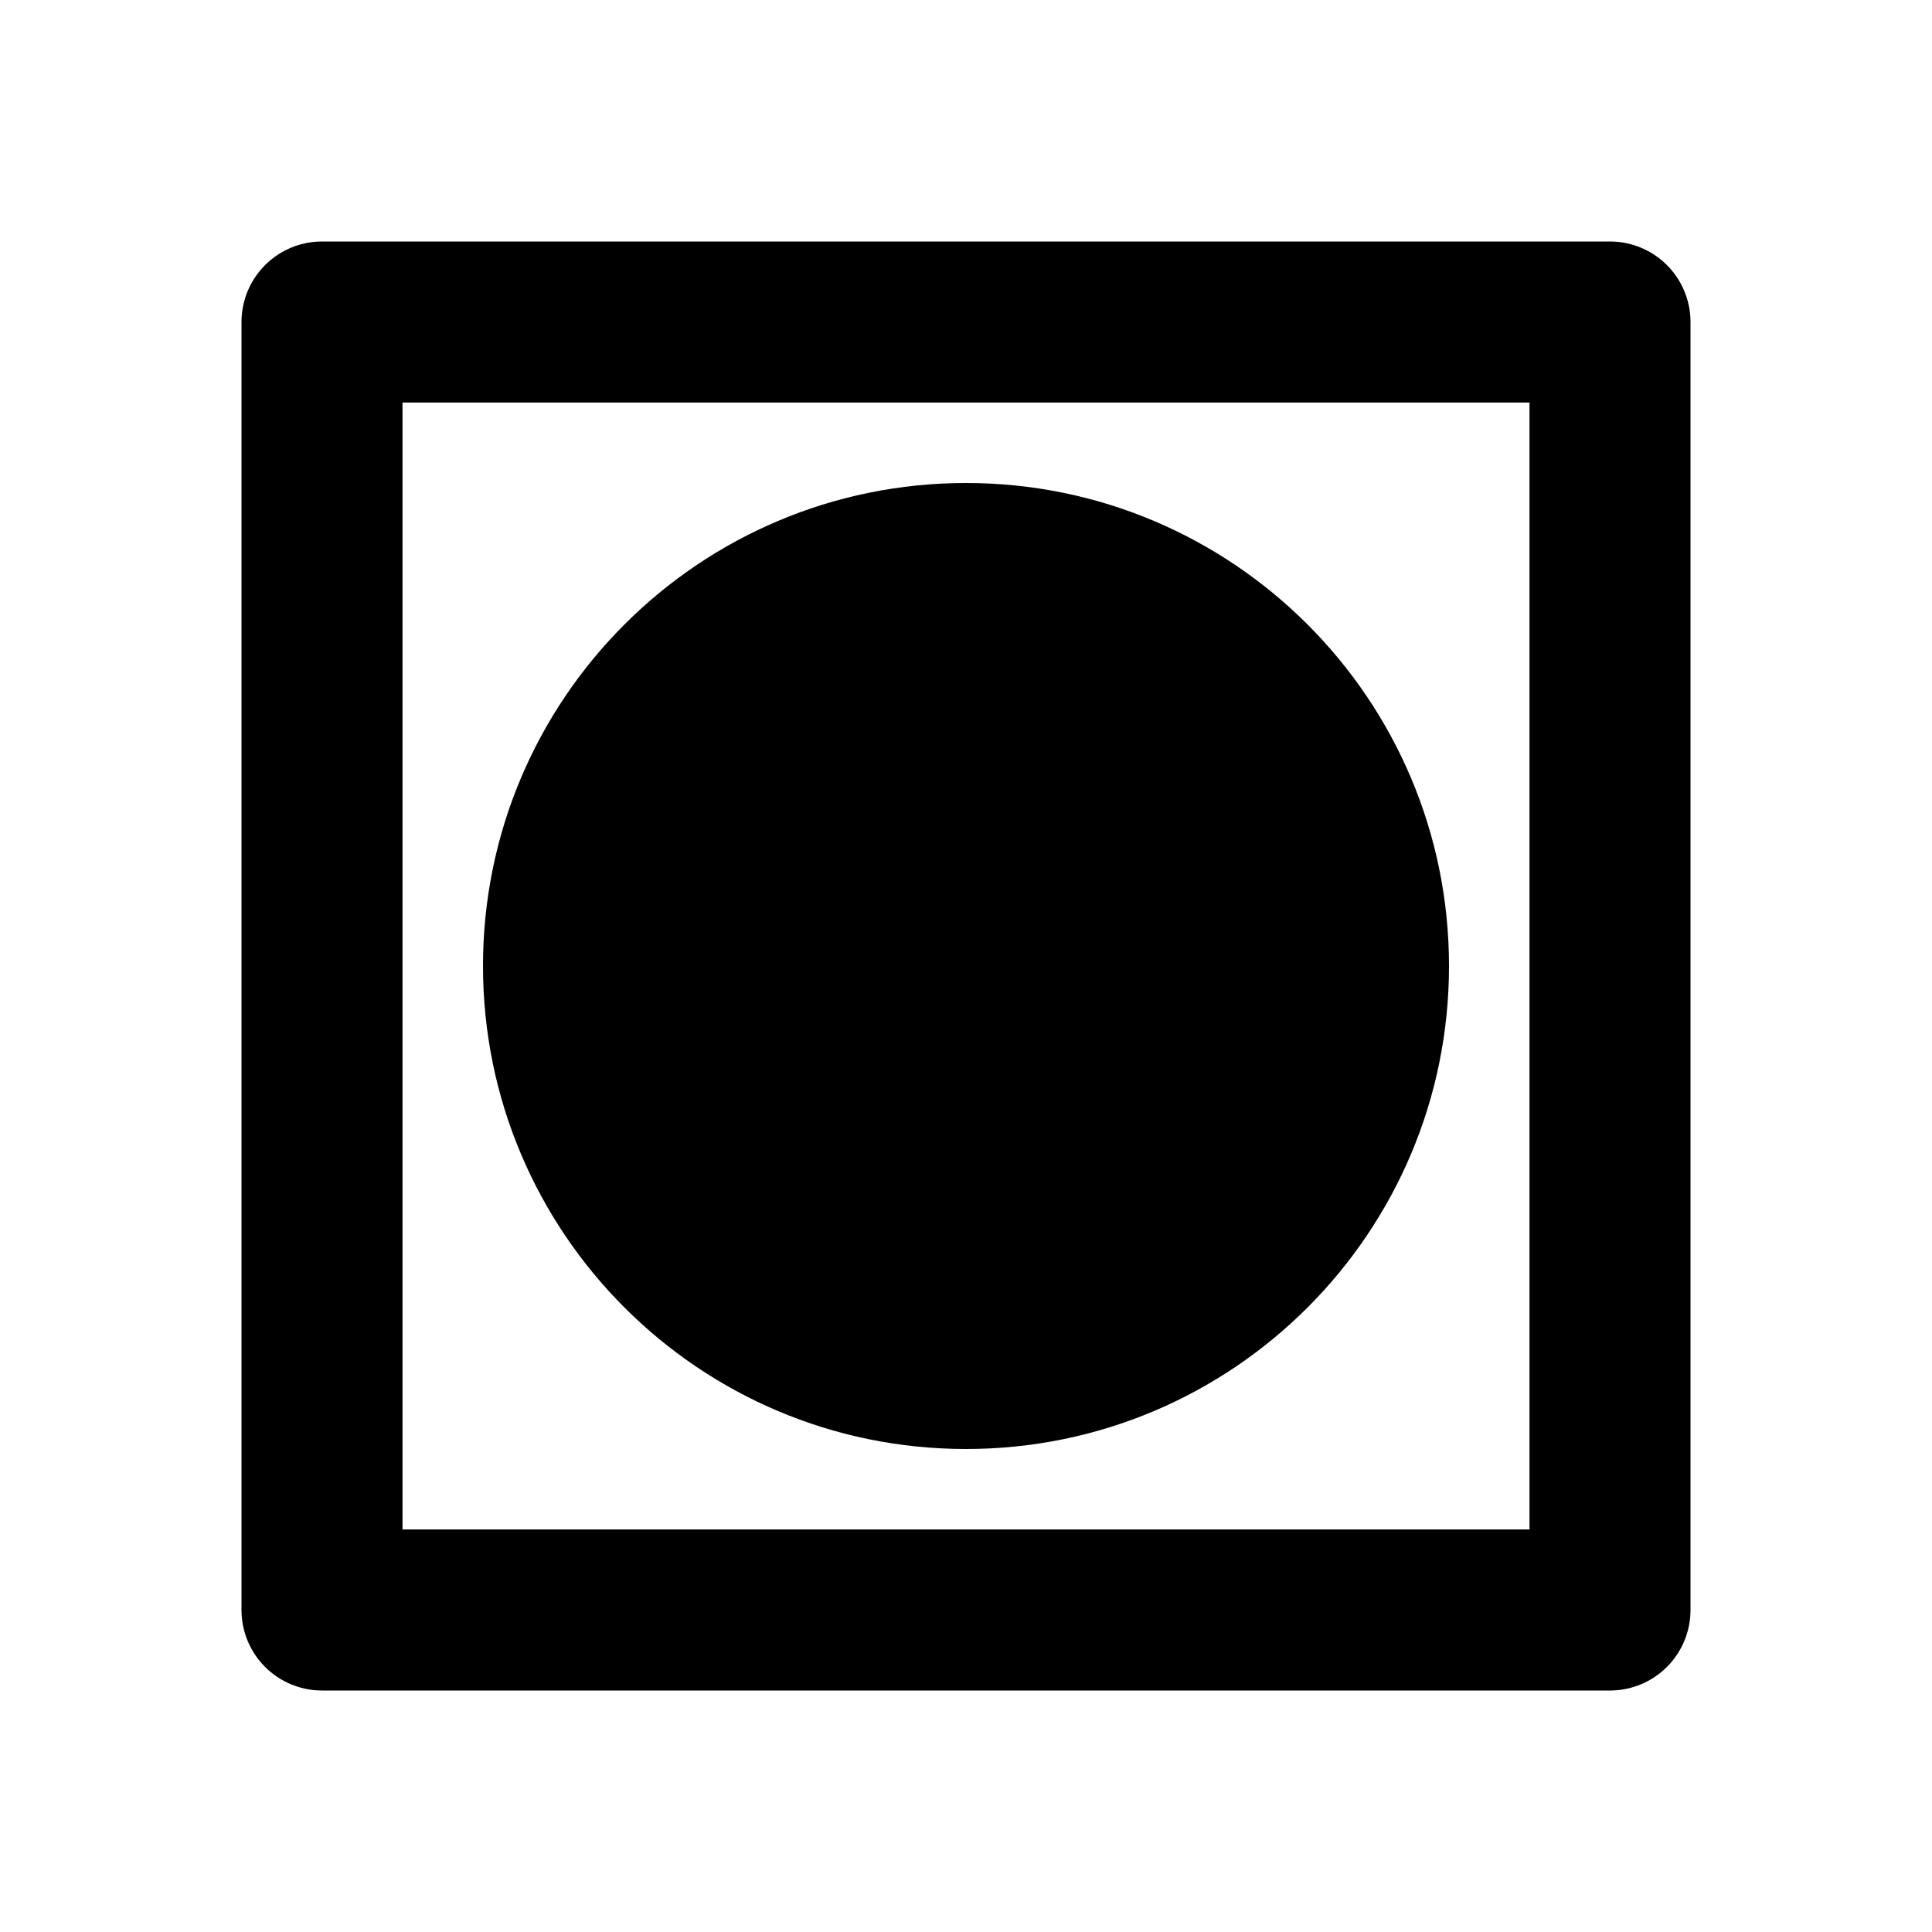
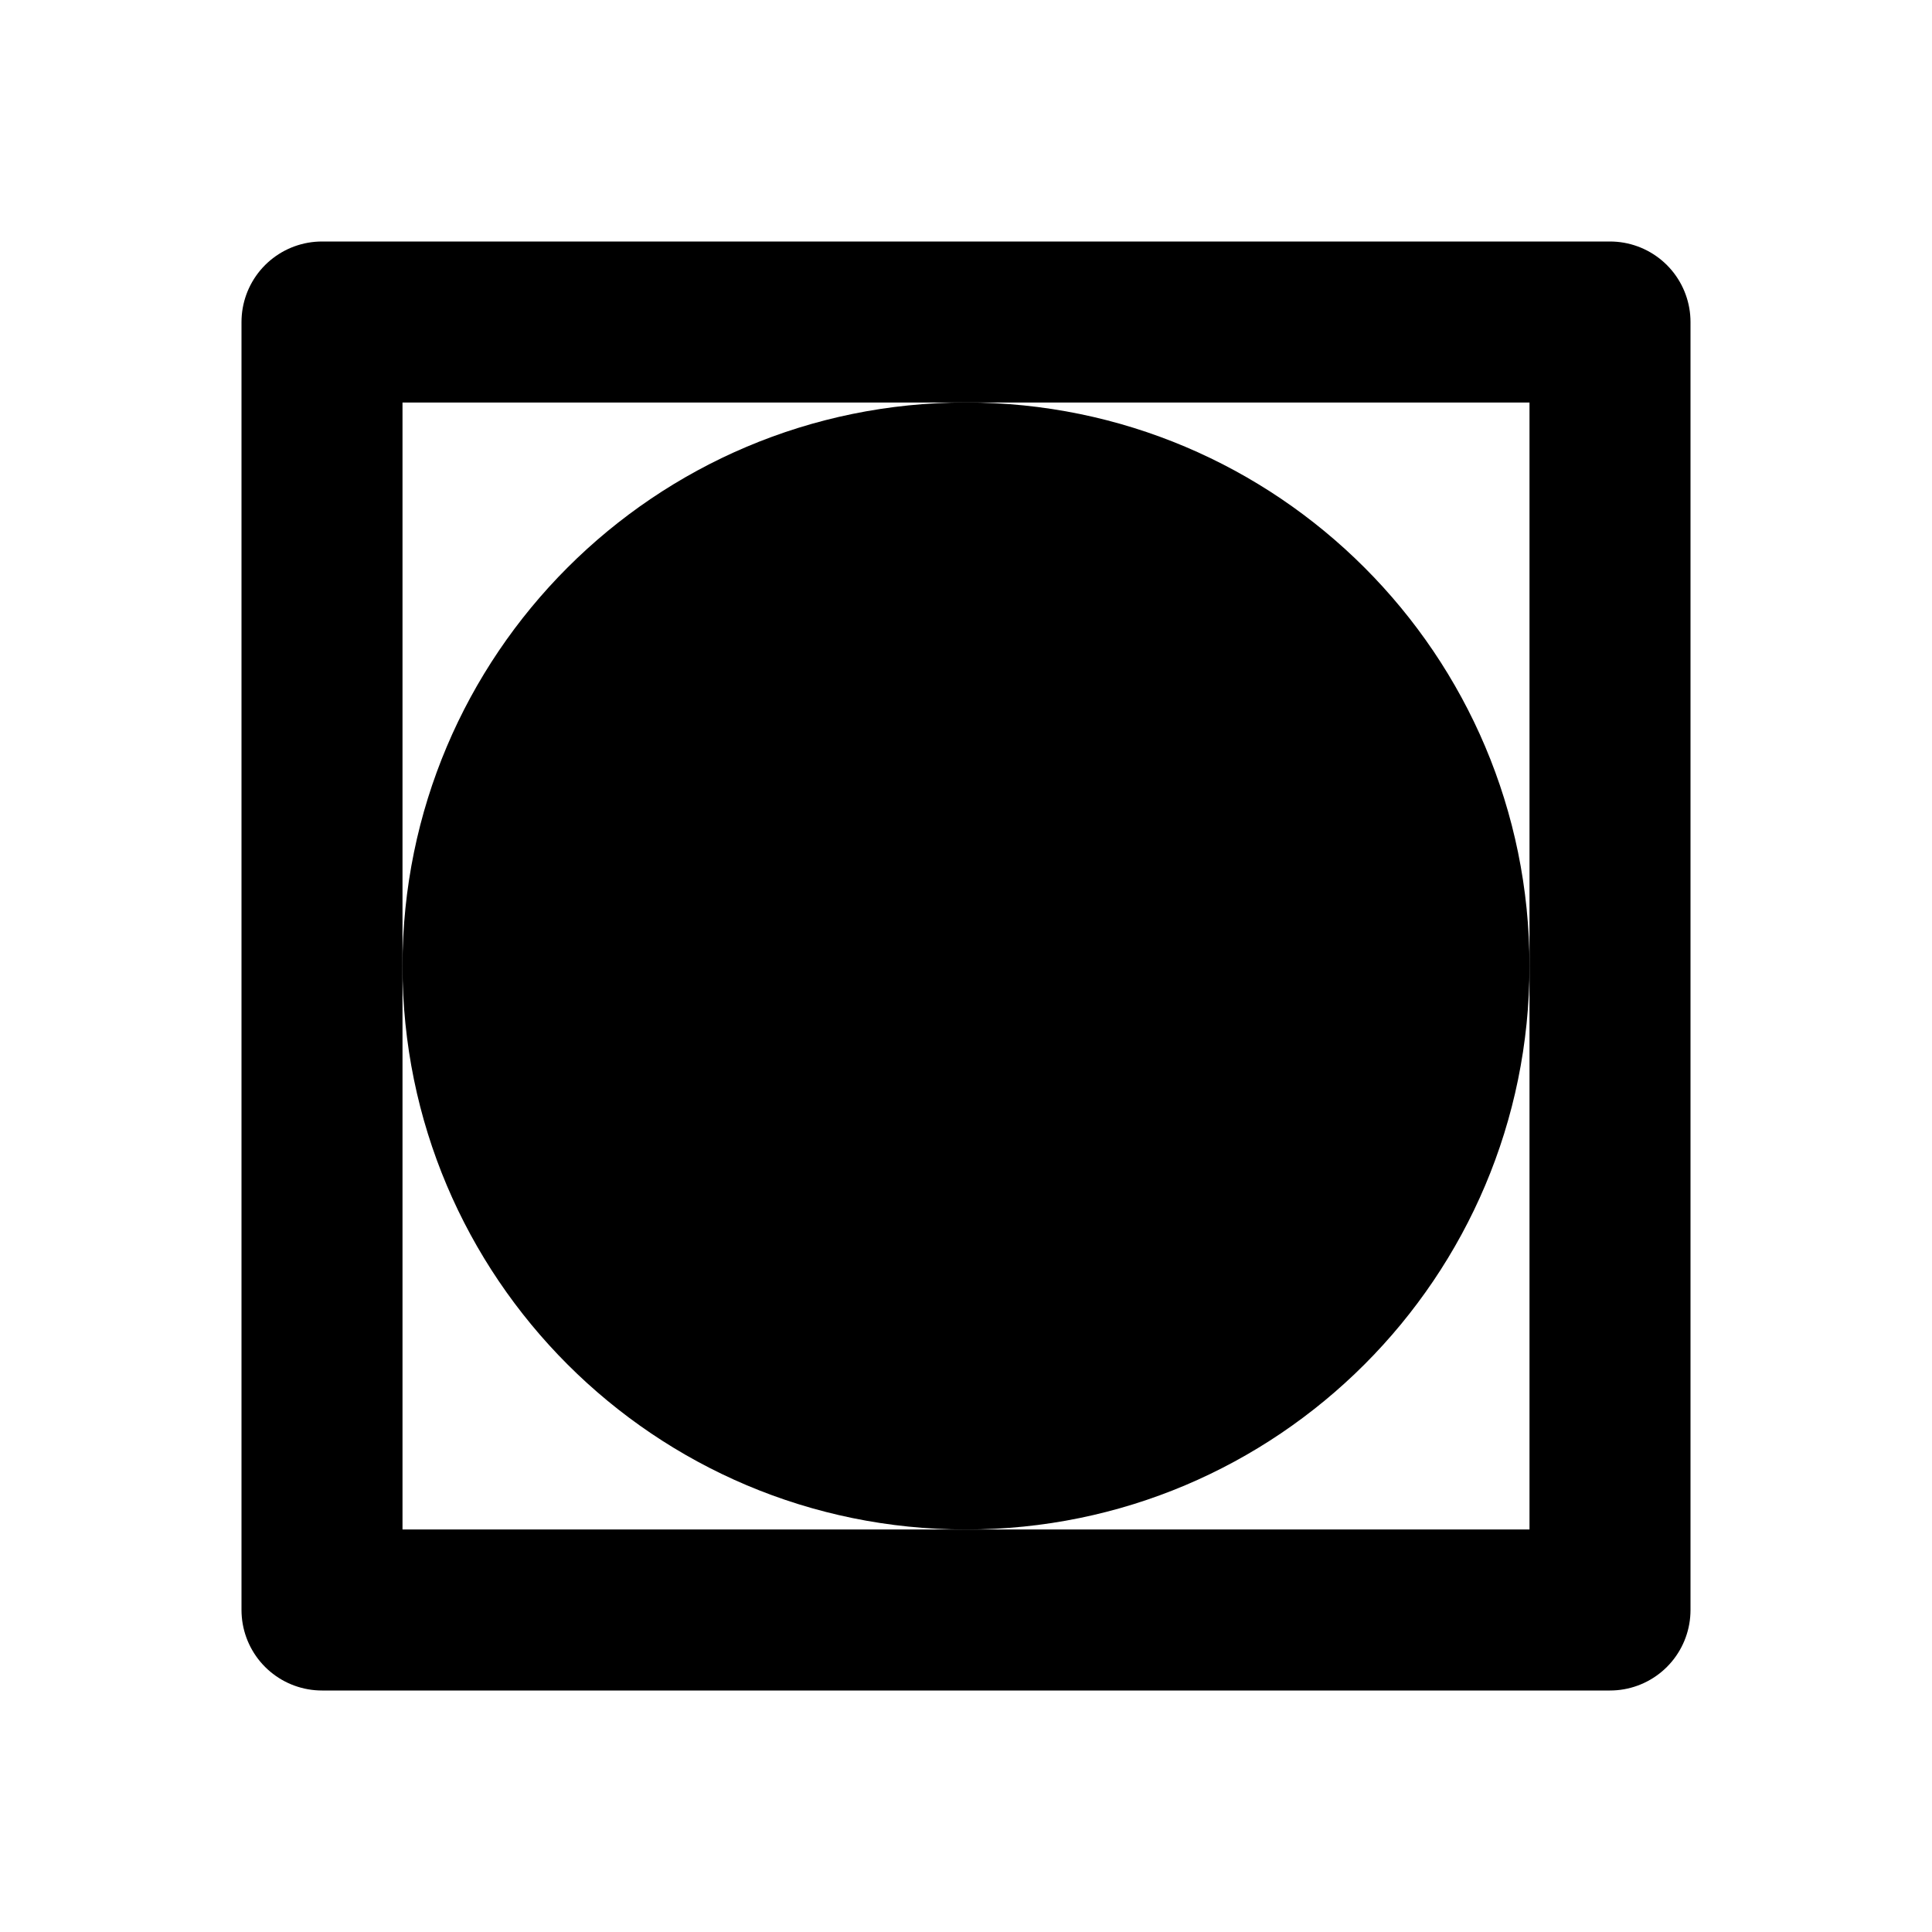
<svg xmlns="http://www.w3.org/2000/svg" width="24" height="24" viewBox="0 0 24 24" fill="none" stroke="currentColor" stroke-width="2" stroke-linecap="round" stroke-linejoin="round">
  <rect x="4" y="4" width="16" height="16" />
-   <circle cx="12" cy="12" r="6" fill="currentColor" stroke="none" />
+   <circle cx="12" cy="12" r="7" fill="currentColor" stroke="none" />
</svg>
